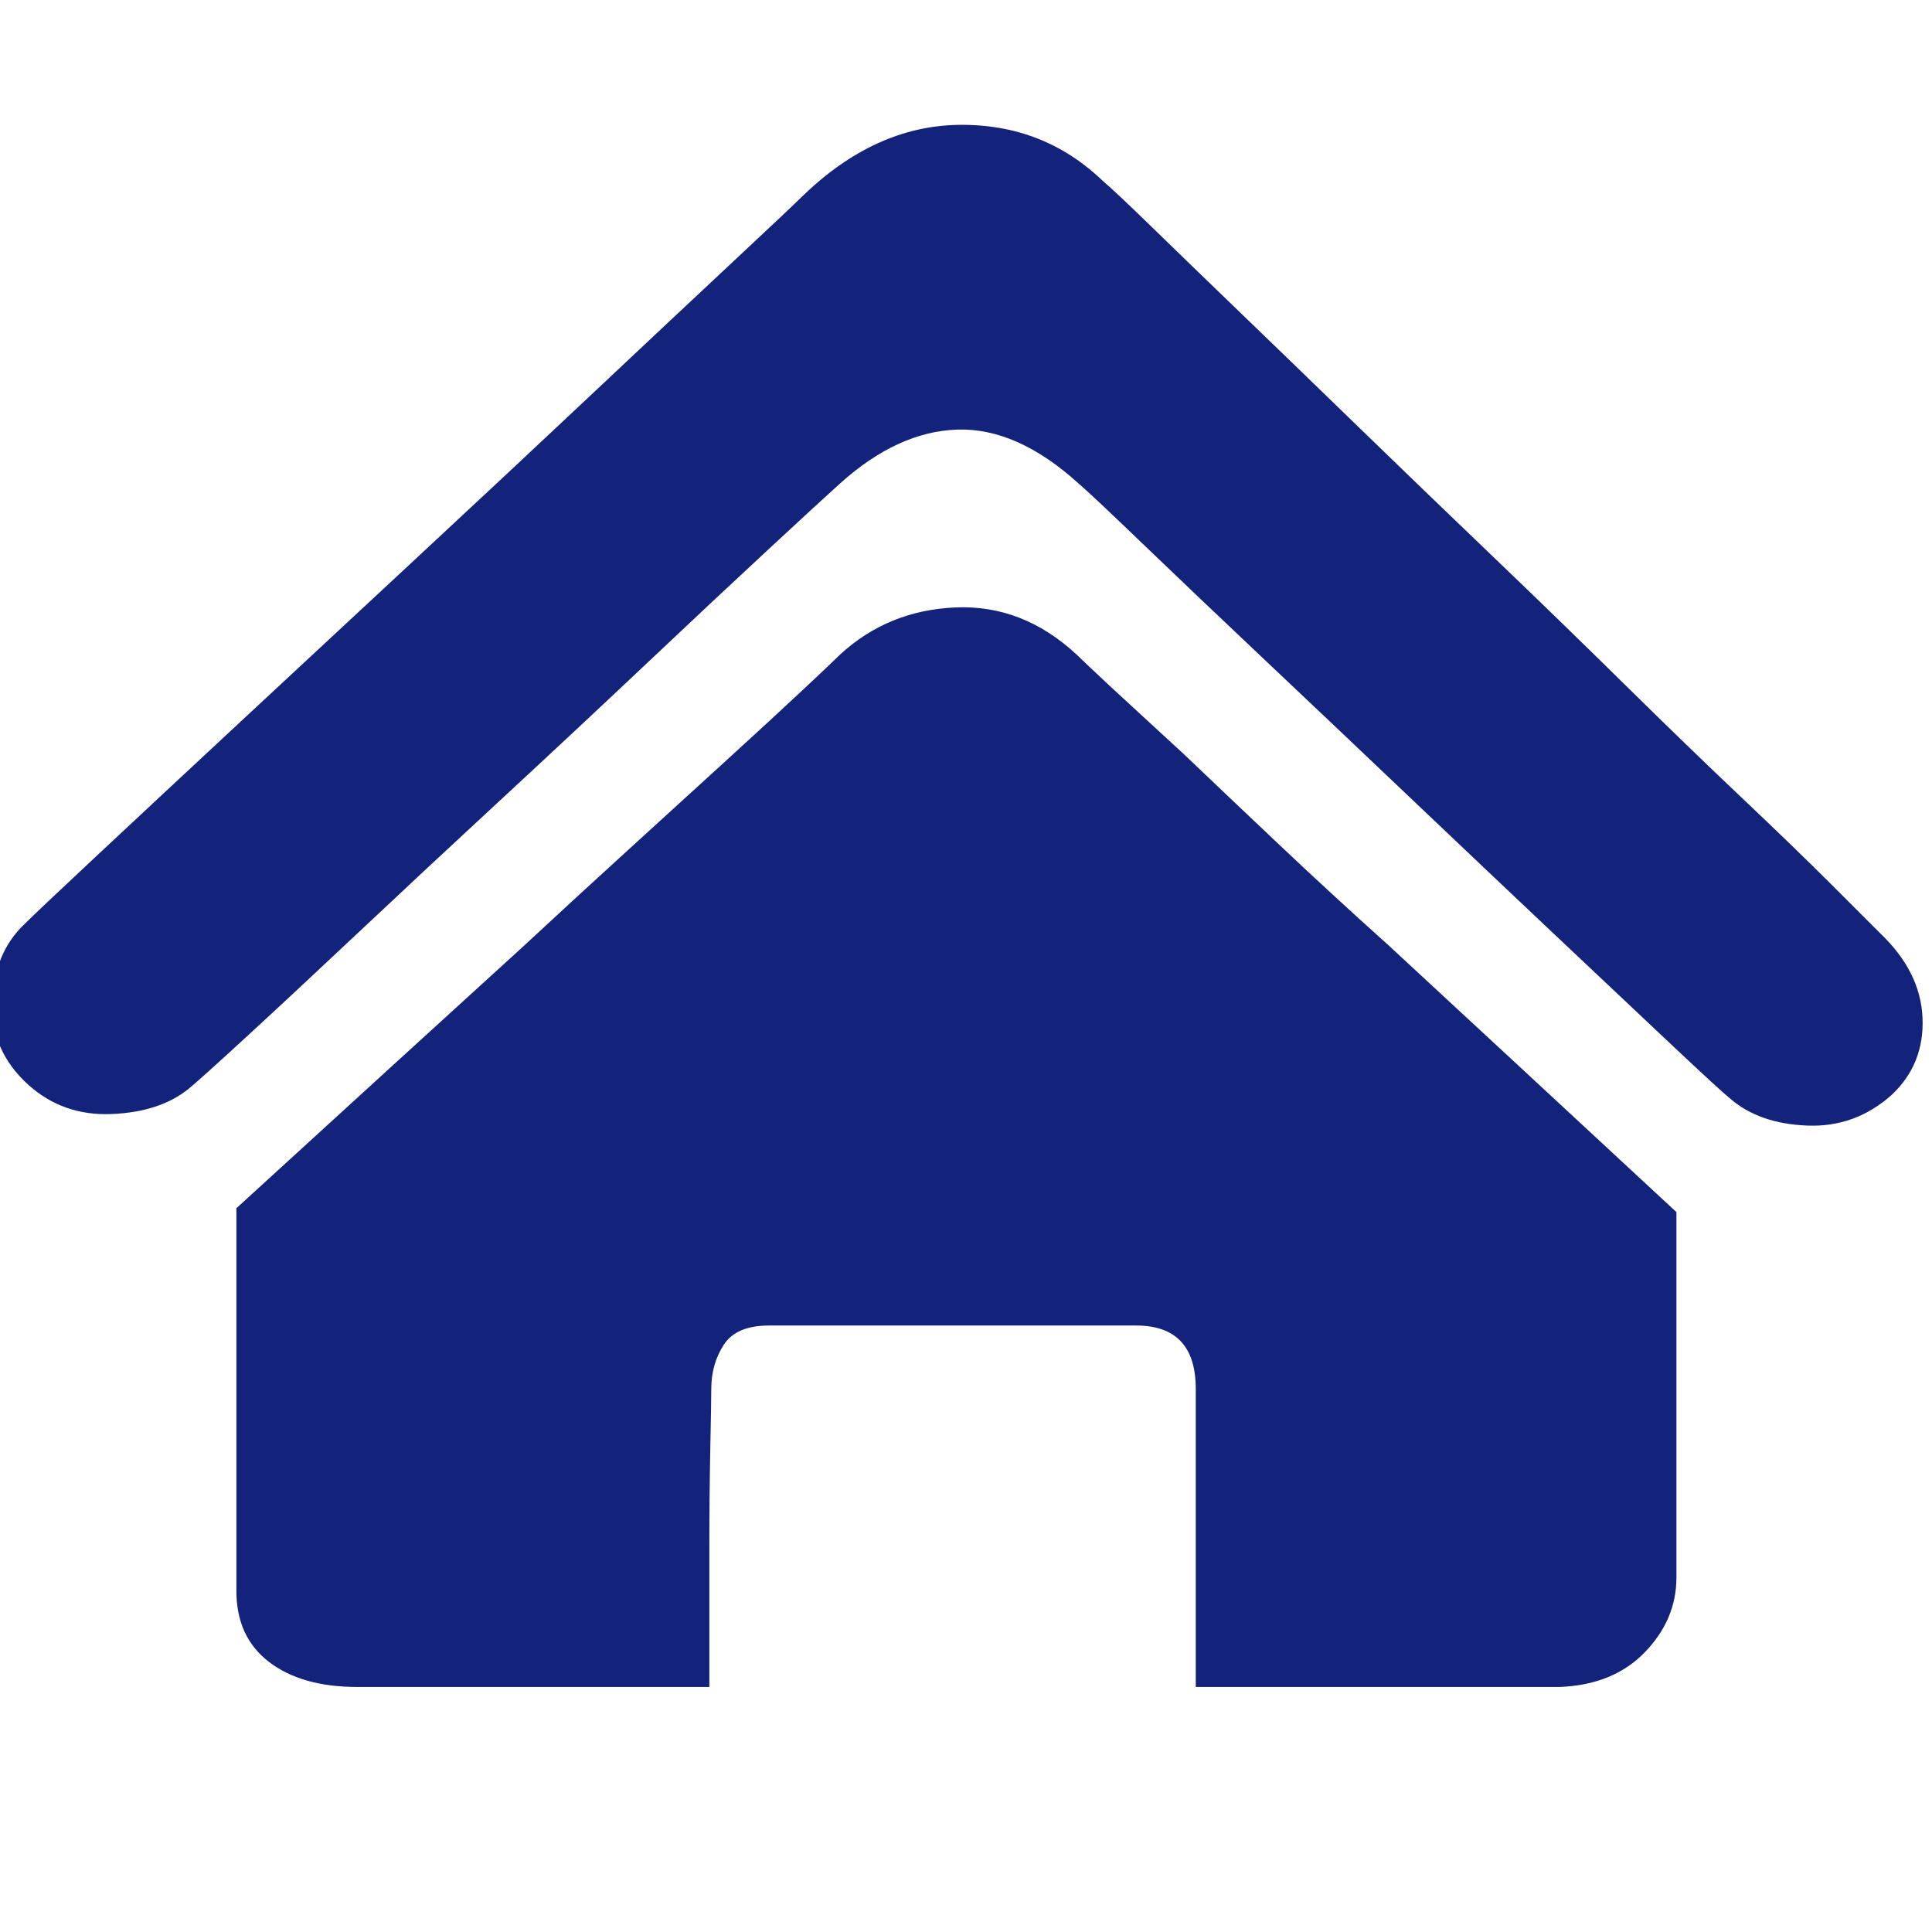
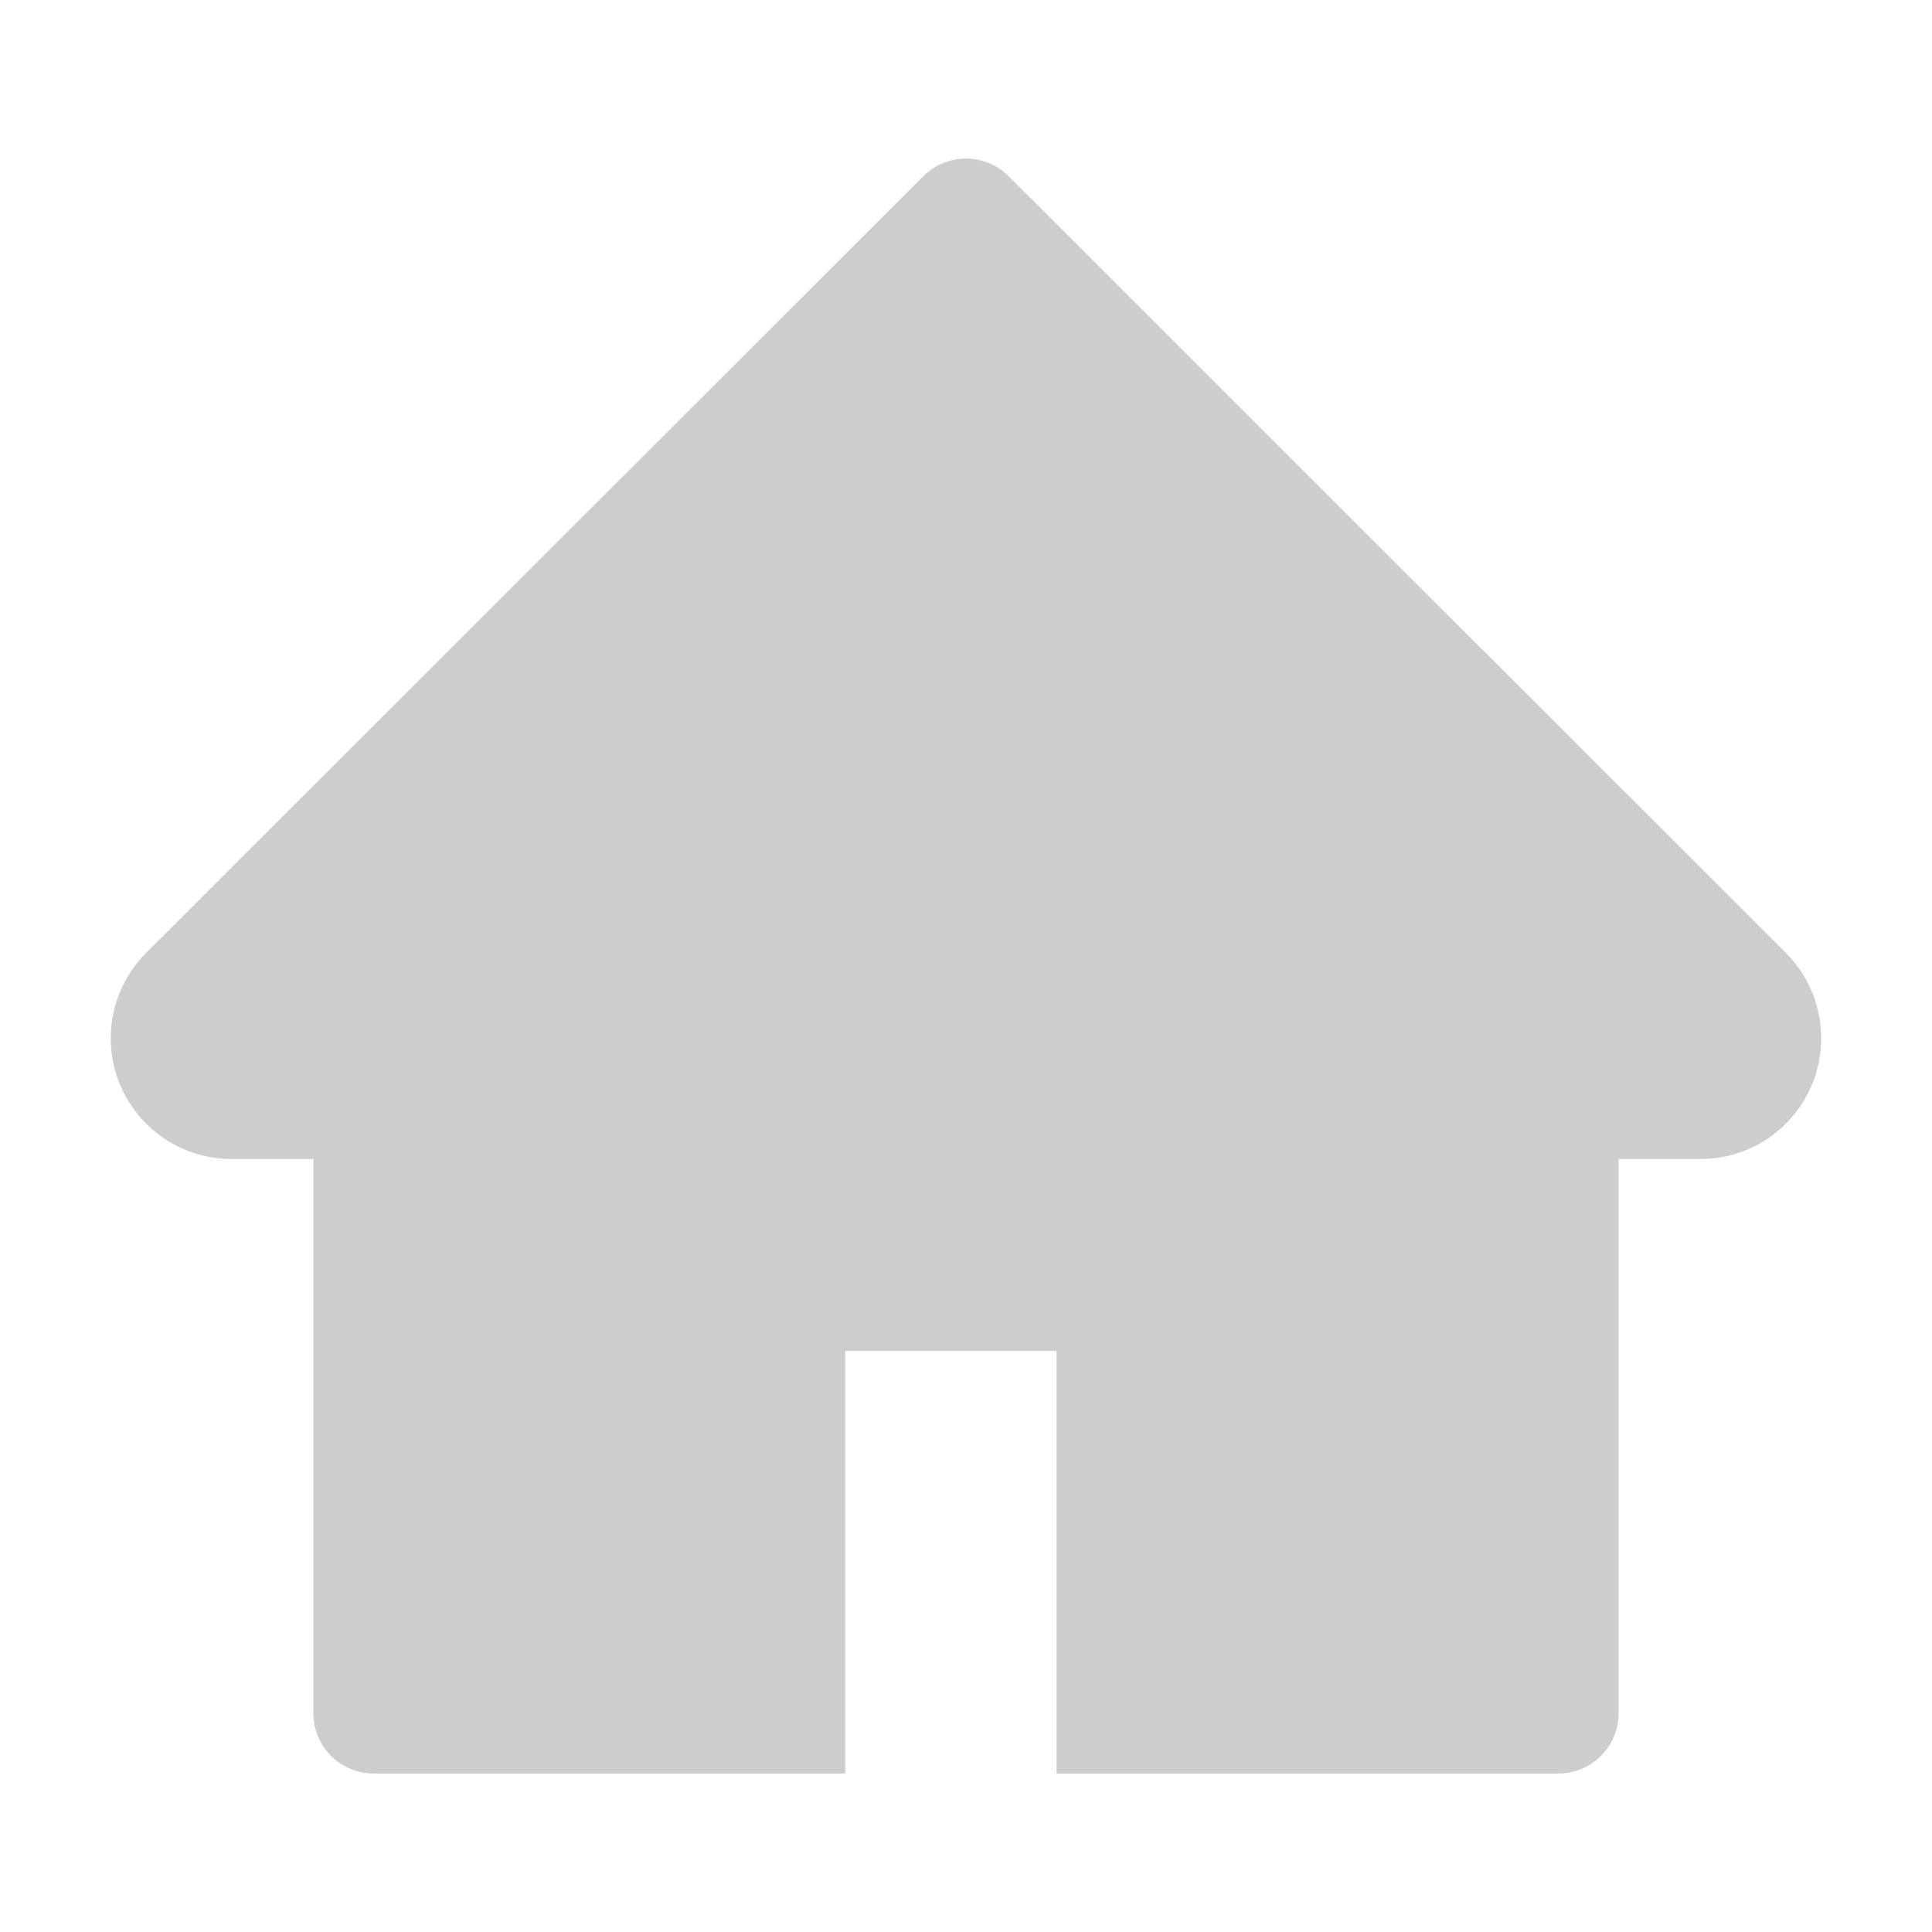
- <svg xmlns="http://www.w3.org/2000/svg" t="1680361010946" class="icon" viewBox="0 0 1029 1024" version="1.1" p-id="7404" width="20" height="20">
-   <path d="M1001.423 494.592q21.504 20.48 22.528 45.056t-16.384 40.96q-19.456 17.408-45.056 16.384t-40.96-14.336q-5.12-4.096-31.232-28.672t-62.464-58.88-77.824-73.728-78.336-74.24-63.488-60.416-33.792-31.744q-32.768-29.696-64.512-28.672t-62.464 28.672q-10.24 9.216-38.4 35.328t-65.024 60.928-77.824 72.704-75.776 70.656-59.904 55.808-30.208 27.136q-15.36 12.288-40.96 13.312t-44.032-15.36q-20.48-18.432-19.456-44.544t17.408-41.472q6.144-6.144 37.888-35.84t75.776-70.656 94.72-88.064 94.208-88.064 74.752-70.144 36.352-34.304q38.912-37.888 83.968-38.4t76.8 30.208q6.144 5.12 25.6 24.064t47.616 46.08 62.976 60.928 70.656 68.096 70.144 68.096 62.976 60.928 48.128 46.592zM447.439 346.112q25.6-23.552 61.44-25.088t64.512 25.088q3.072 3.072 18.432 17.408l38.912 35.84q22.528 21.504 50.688 48.128t57.856 53.248q68.608 63.488 153.6 142.336l0 194.56q0 22.528-16.896 39.936t-45.568 18.432l-193.536 0 0-158.72q0-33.792-31.744-33.792l-195.584 0q-17.408 0-24.064 10.24t-6.656 23.552q0 6.144-0.512 31.232t-0.512 53.76l0 73.728-187.392 0q-29.696 0-47.104-13.312t-17.408-37.888l0-203.776q83.968-76.8 152.576-139.264 28.672-26.624 57.344-52.736t52.224-47.616 39.424-36.352 19.968-18.944z" p-id="7405" fill="#13227a" />
+ <svg xmlns="http://www.w3.org/2000/svg" t="1680494381495" class="icon" viewBox="0 0 1024 1024" version="1.1" p-id="2766" width="20" height="20">
+   <path d="M946.5 505L534.6 93.4c-12.5-12.5-32.7-12.5-45.2 0L77.5 505c-12 12-18.8 28.3-18.8 45.3 0 35.3 28.7 64 64 64h43.4V908c0 17.7 14.3 32 32 32H448V716h112v224h265.9c17.7 0 32-14.3 32-32V614.3h43.4c17 0 33.3-6.7 45.3-18.8 24.9-25 24.9-65.5-0.1-90.5z" p-id="2767" fill="#cdcdcd" />
</svg>
